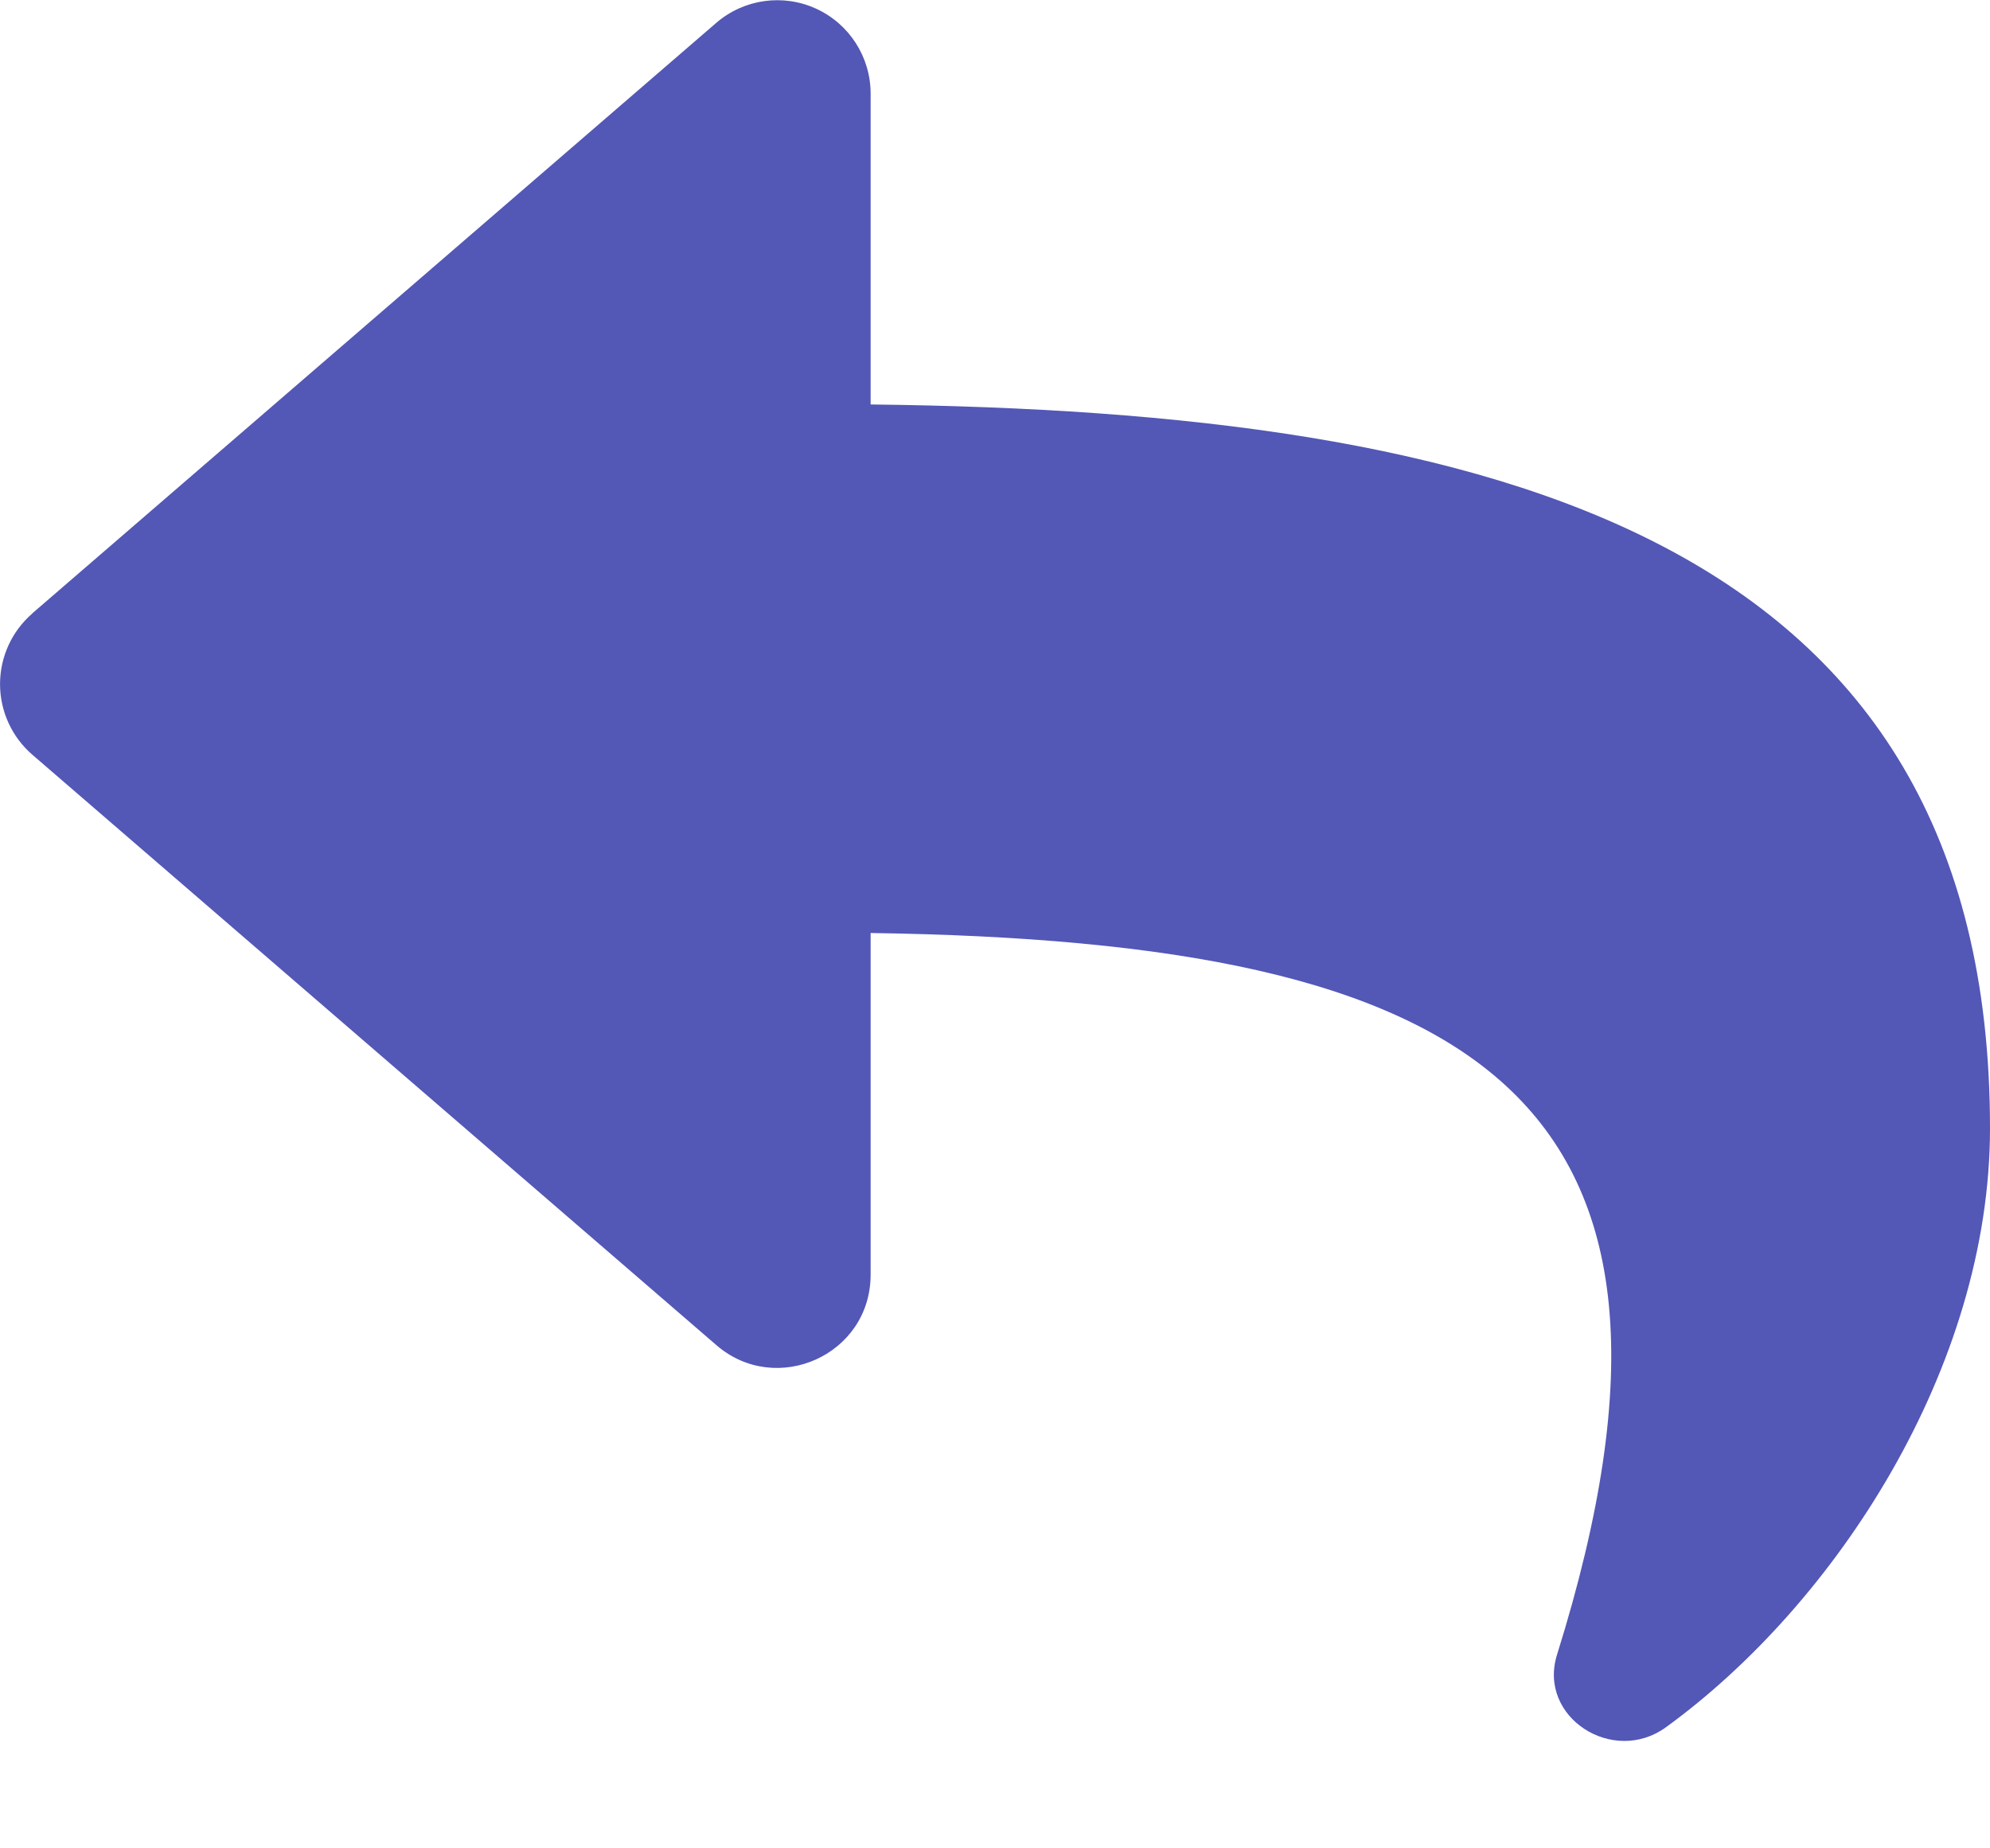
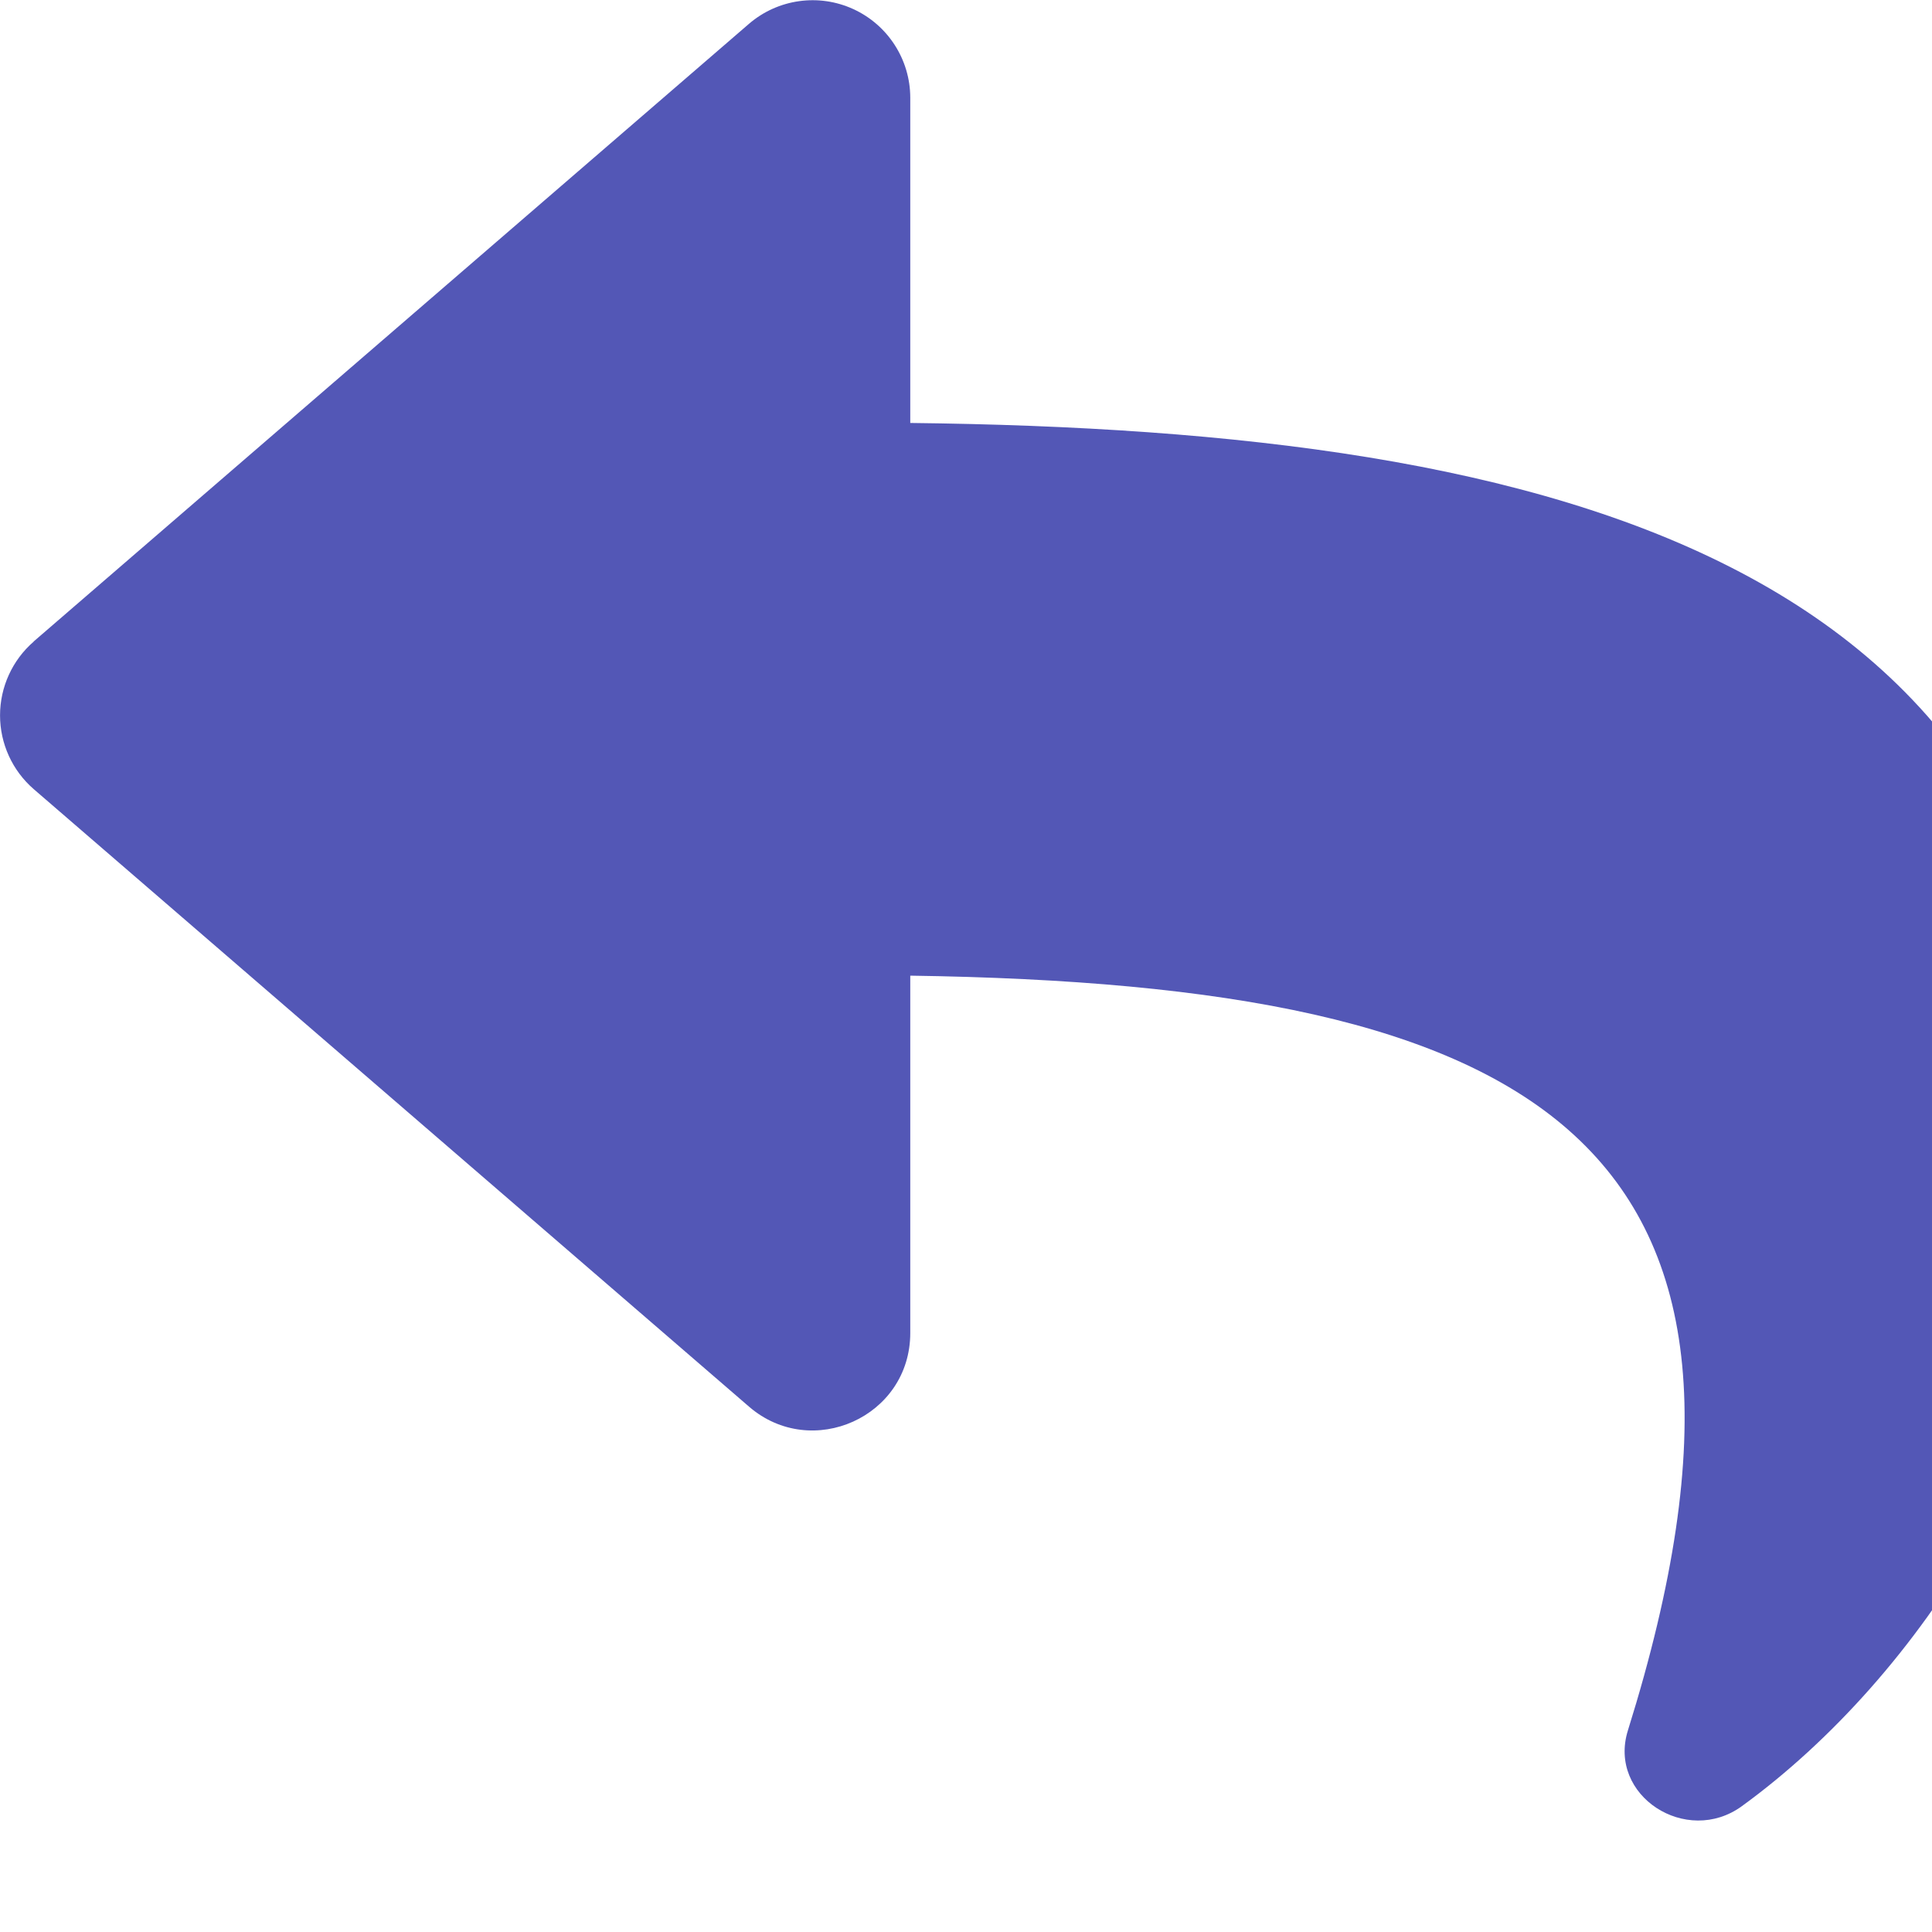
- <svg xmlns="http://www.w3.org/2000/svg" width="14" height="13">
+ <svg xmlns="http://www.w3.org/2000/svg" width="13" height="13">
  <path d="M.227 4.316 5.04.16a.657.657 0 0 1 1.085.497v2.189c4.392.05 7.875.93 7.875 5.093 0 1.68-1.082 3.344-2.279 4.214-.373.272-.905-.07-.767-.51 1.24-3.964-.588-5.017-4.829-5.078v2.404c0 .566-.664.86-1.085.496L.227 5.31a.657.657 0 0 1 0-.993Z" fill="#5357B6" />
</svg>
